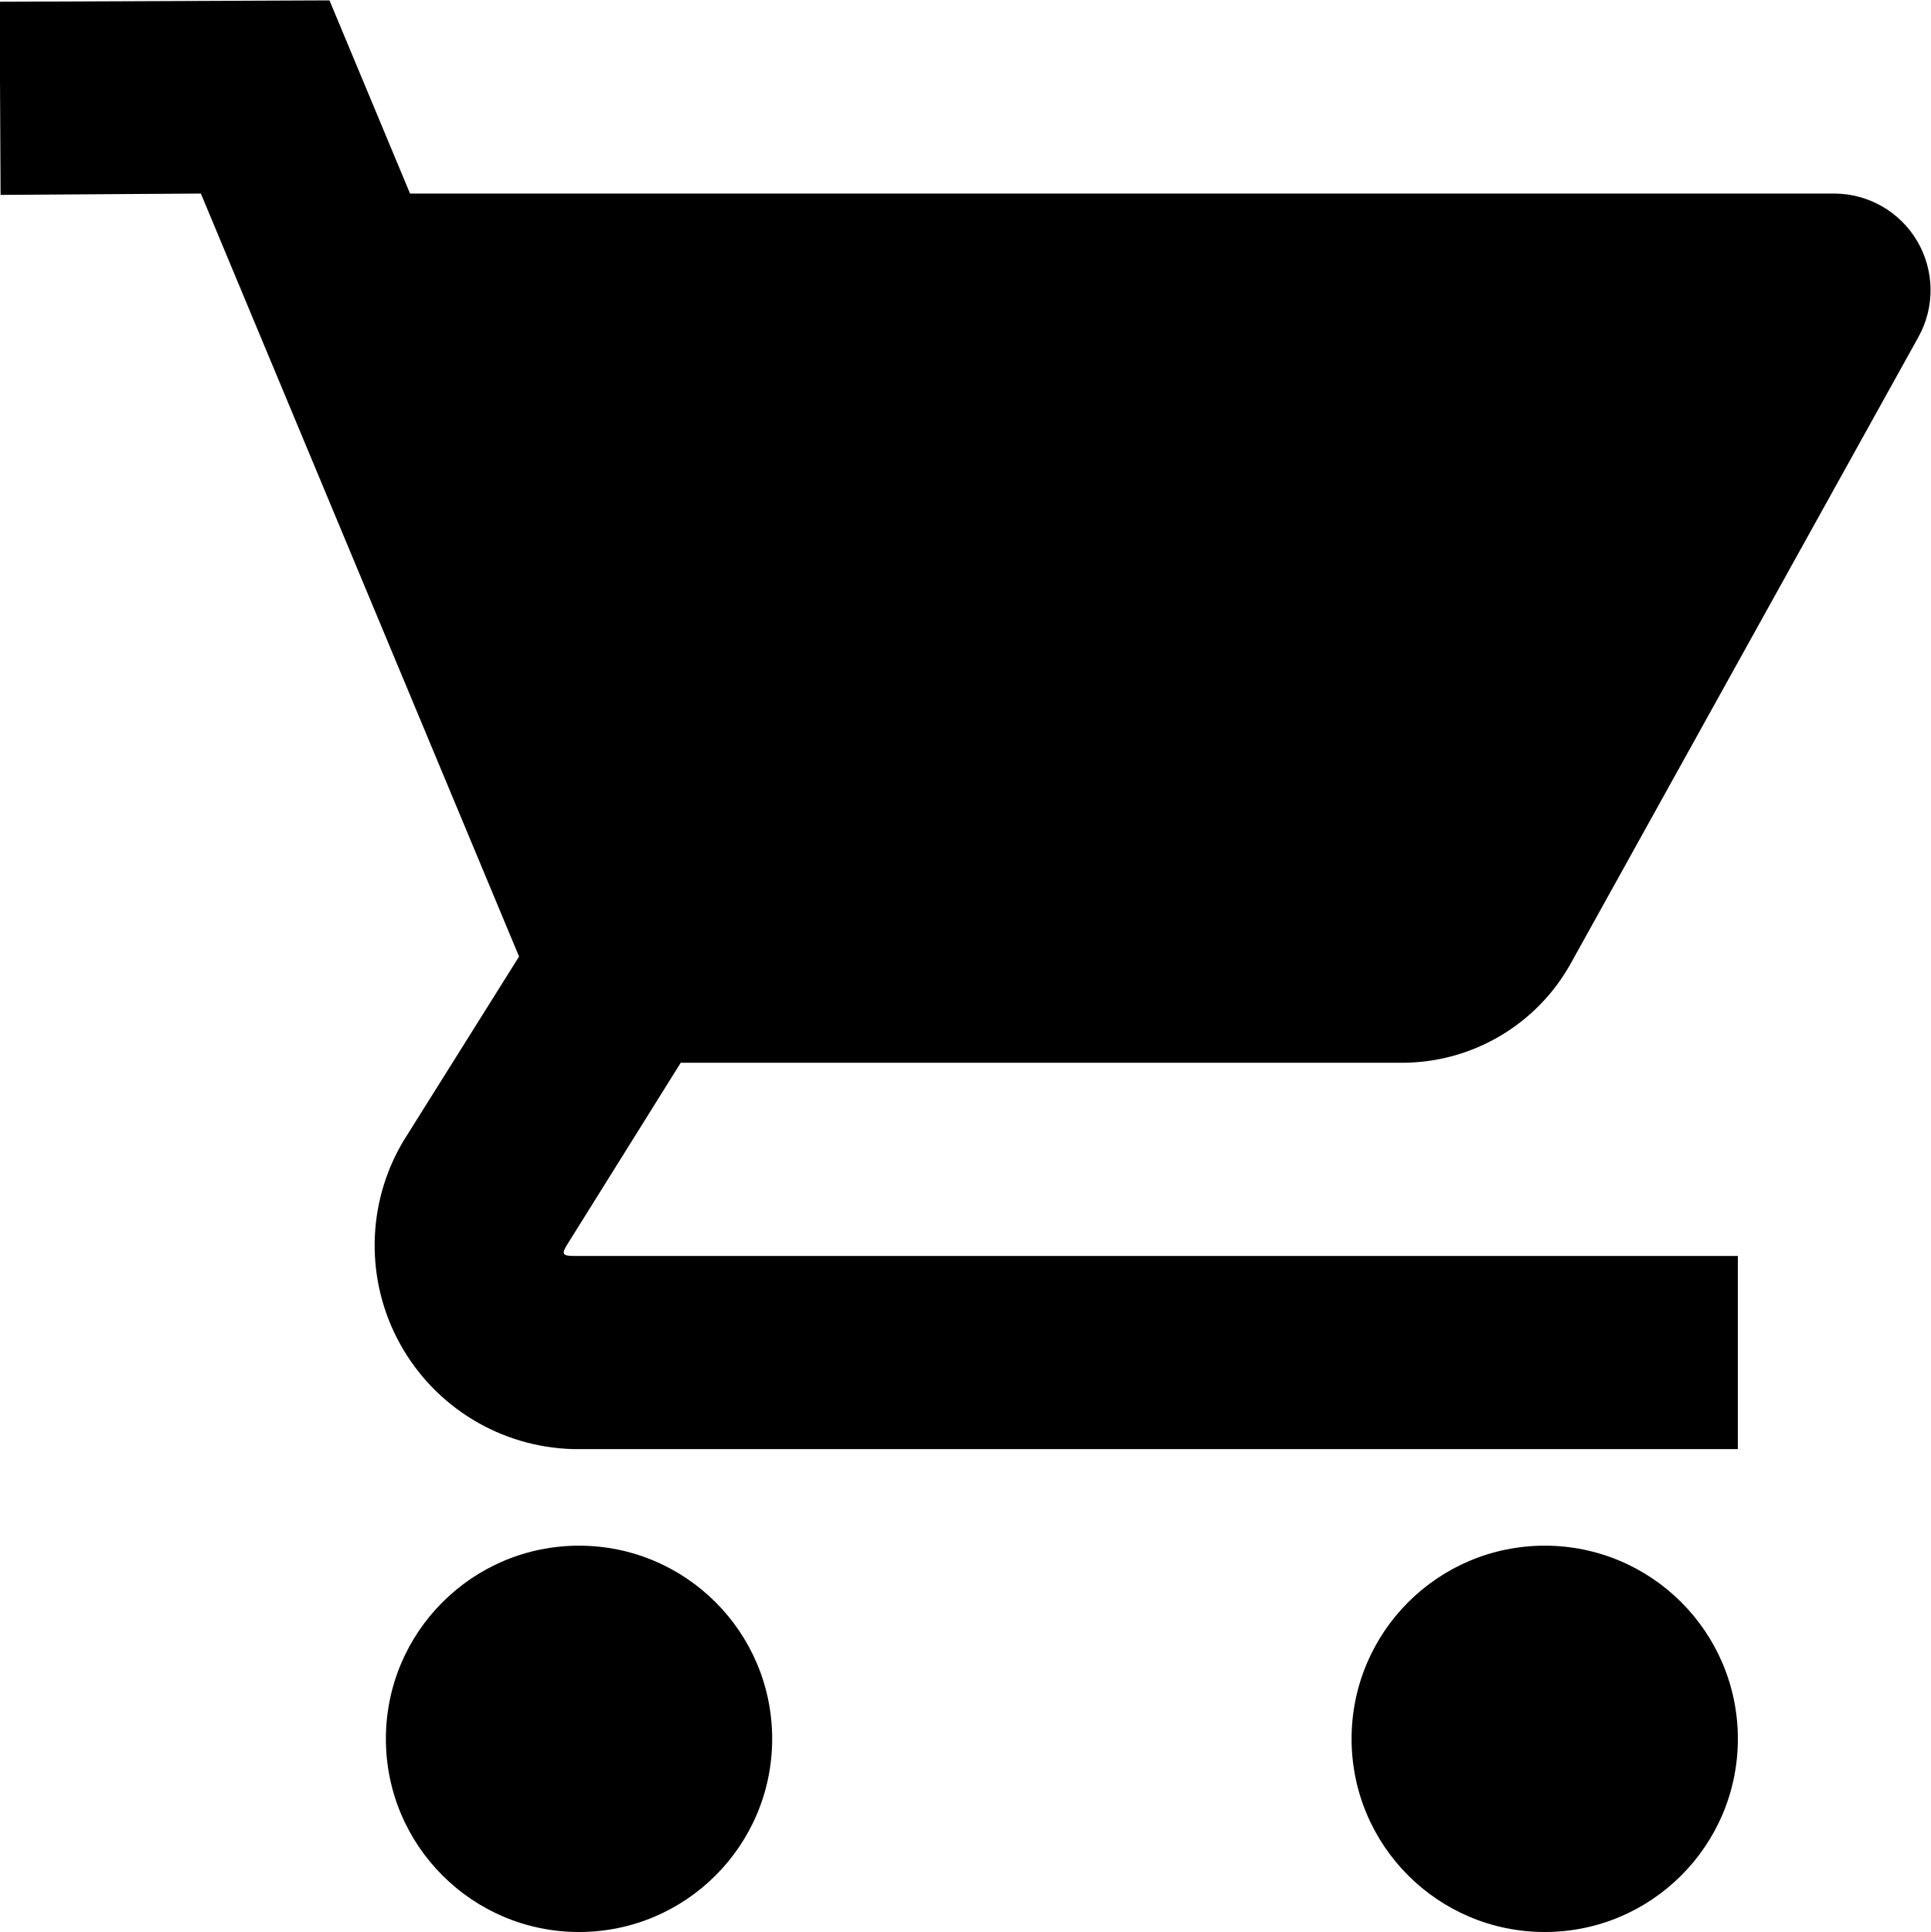
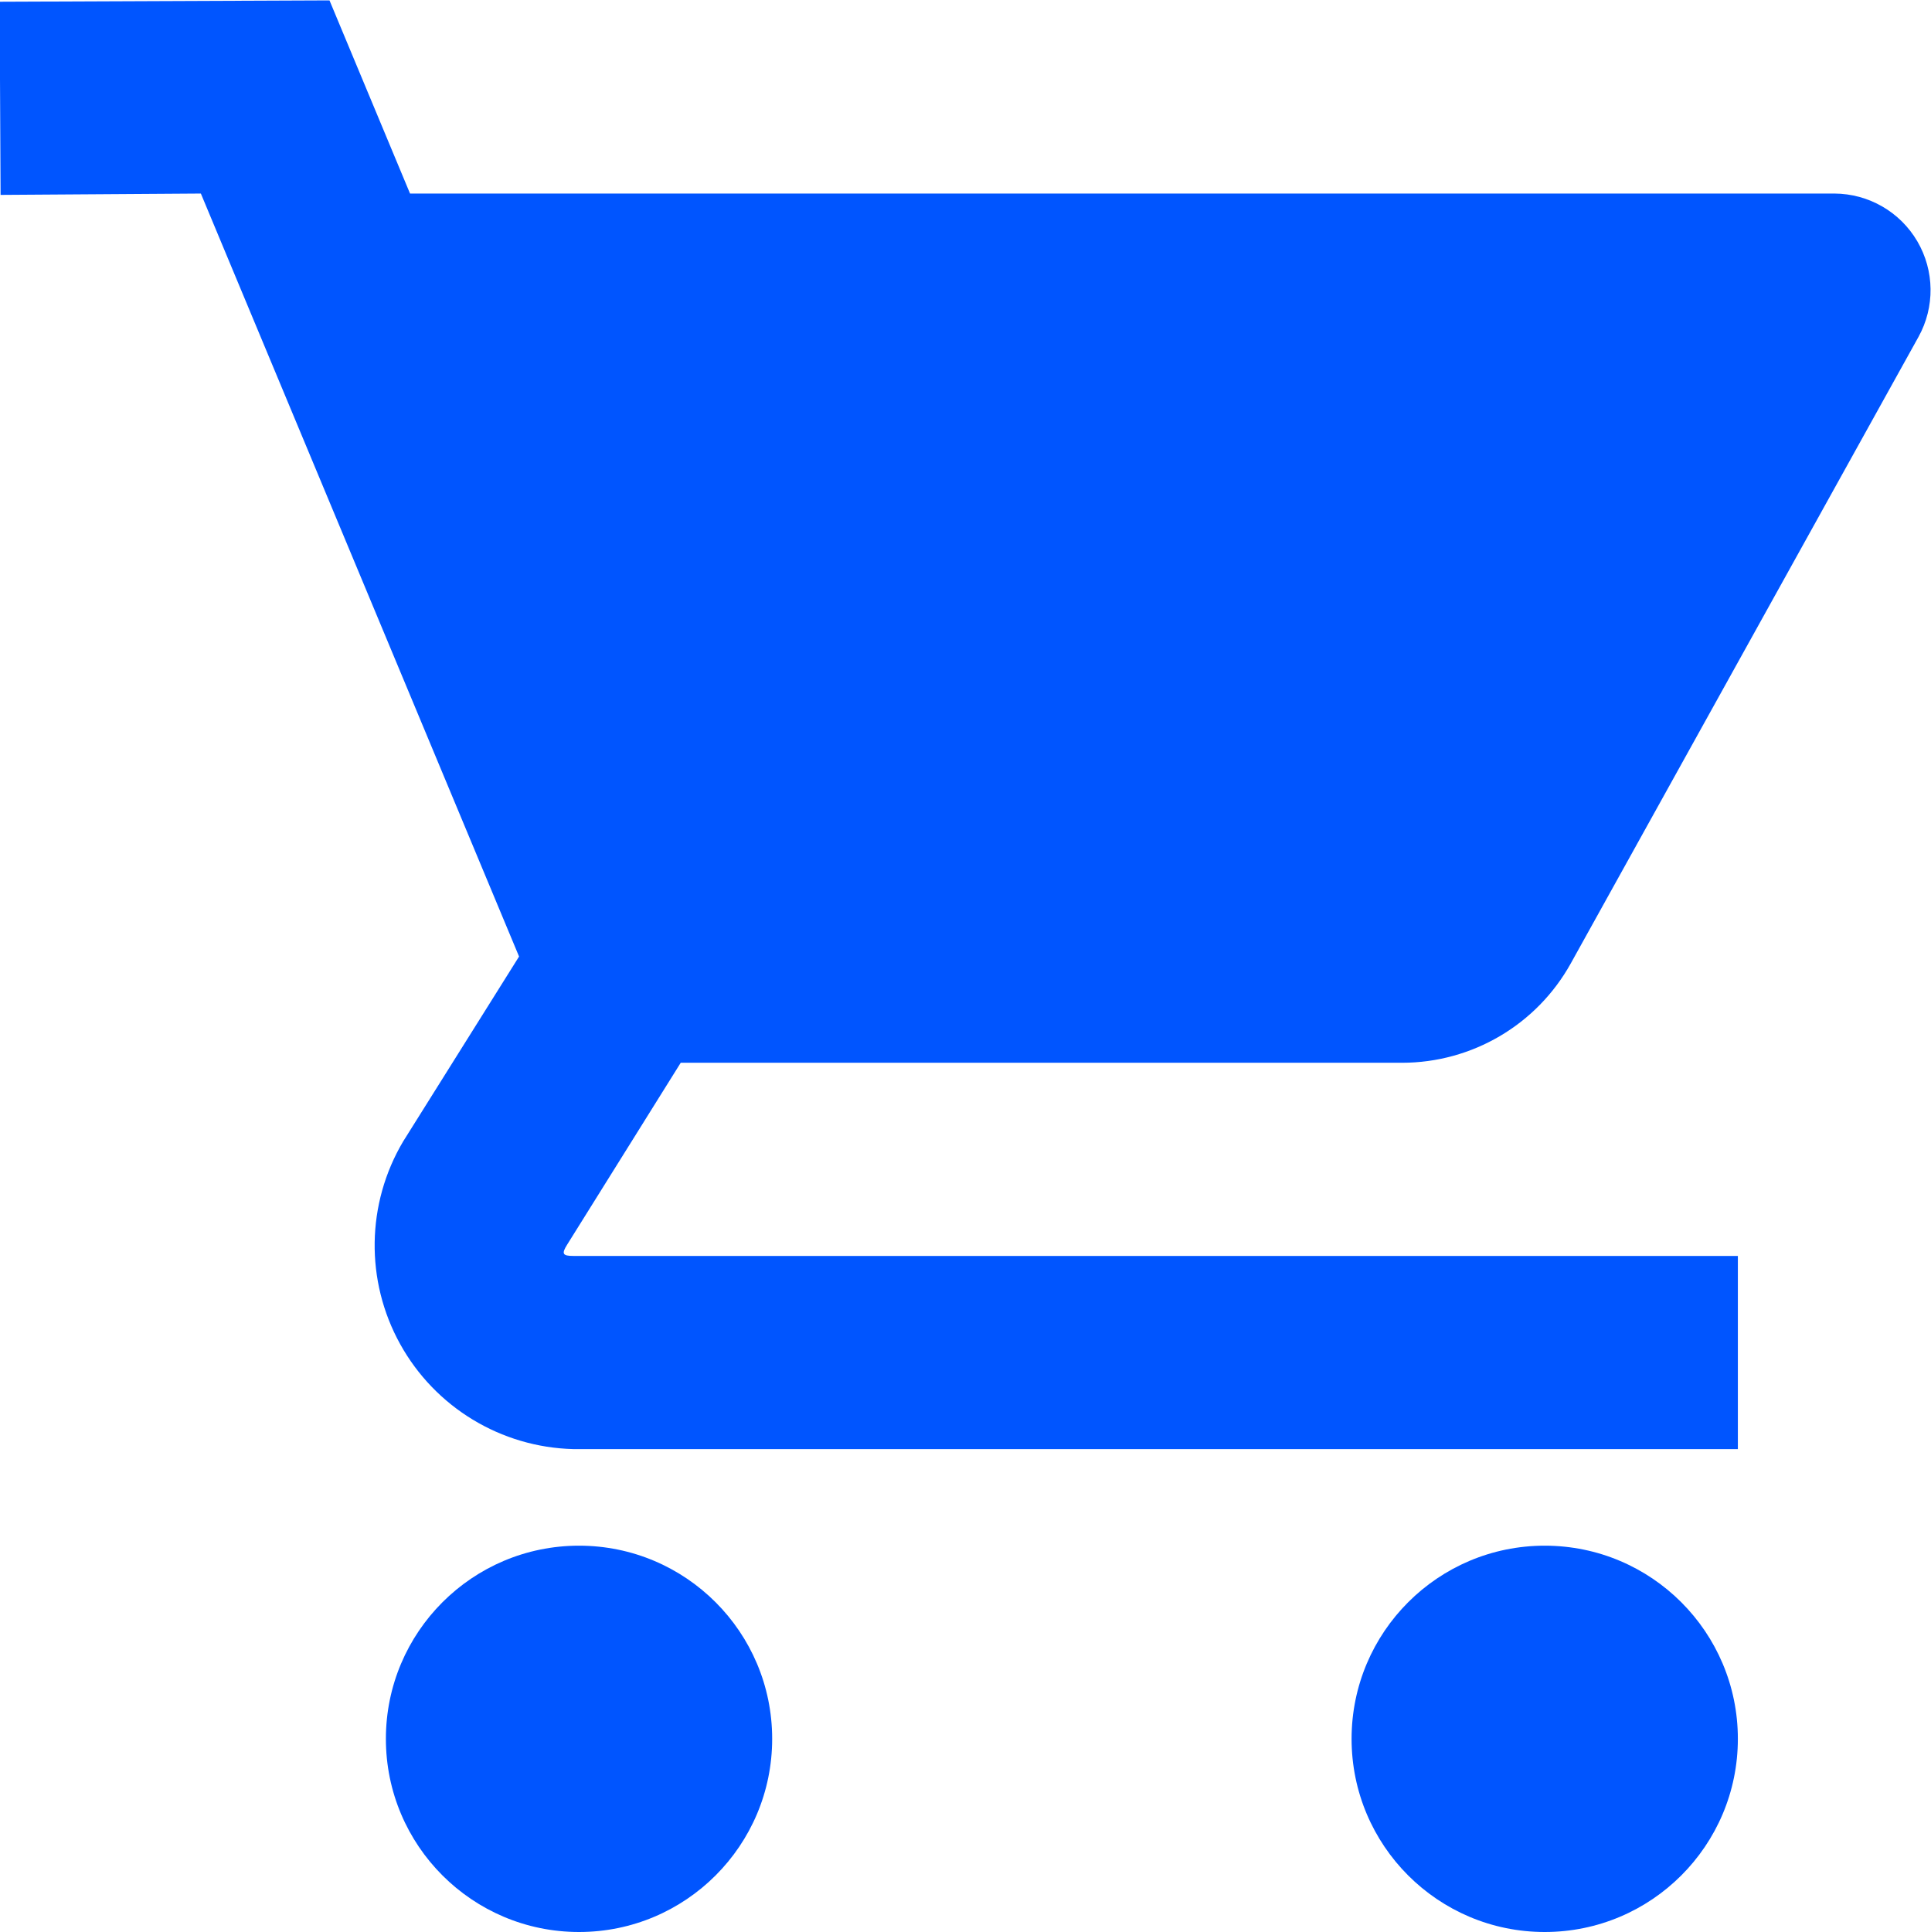
<svg xmlns="http://www.w3.org/2000/svg" width="19.995" height="20.004" viewBox="0 0 19.995 20.004">
-   <path id="icons8-shopping-cart" d="M4.416,2,1,2.014l.01,2L3.084,4l3.295,7.9-1.2,1.914A2.11,2.11,0,0,0,6.941,17H19V15H6.941c-.111,0-.124-.022-.064-.117L8.053,13h7.469a2,2,0,0,0,1.748-1.029l3.6-6.486A1,1,0,0,0,20,4H5.25ZM7,18a2,2,0,1,0,2,2A2,2,0,0,0,7,18Zm10,0a2,2,0,1,0,2,2A2,2,0,0,0,17,18Z" transform="translate(-1.004 -1.996)" />
+   <path id="icons8-shopping-cart" d="M4.416,2,1,2.014l.01,2L3.084,4l3.295,7.9-1.2,1.914A2.11,2.11,0,0,0,6.941,17H19V15H6.941c-.111,0-.124-.022-.064-.117L8.053,13h7.469a2,2,0,0,0,1.748-1.029l3.6-6.486A1,1,0,0,0,20,4H5.25ZM7,18a2,2,0,1,0,2,2A2,2,0,0,0,7,18Zm10,0a2,2,0,1,0,2,2A2,2,0,0,0,17,18Z" transform="translate(-1.004 -1.996)" fill="#05f" />
</svg>
